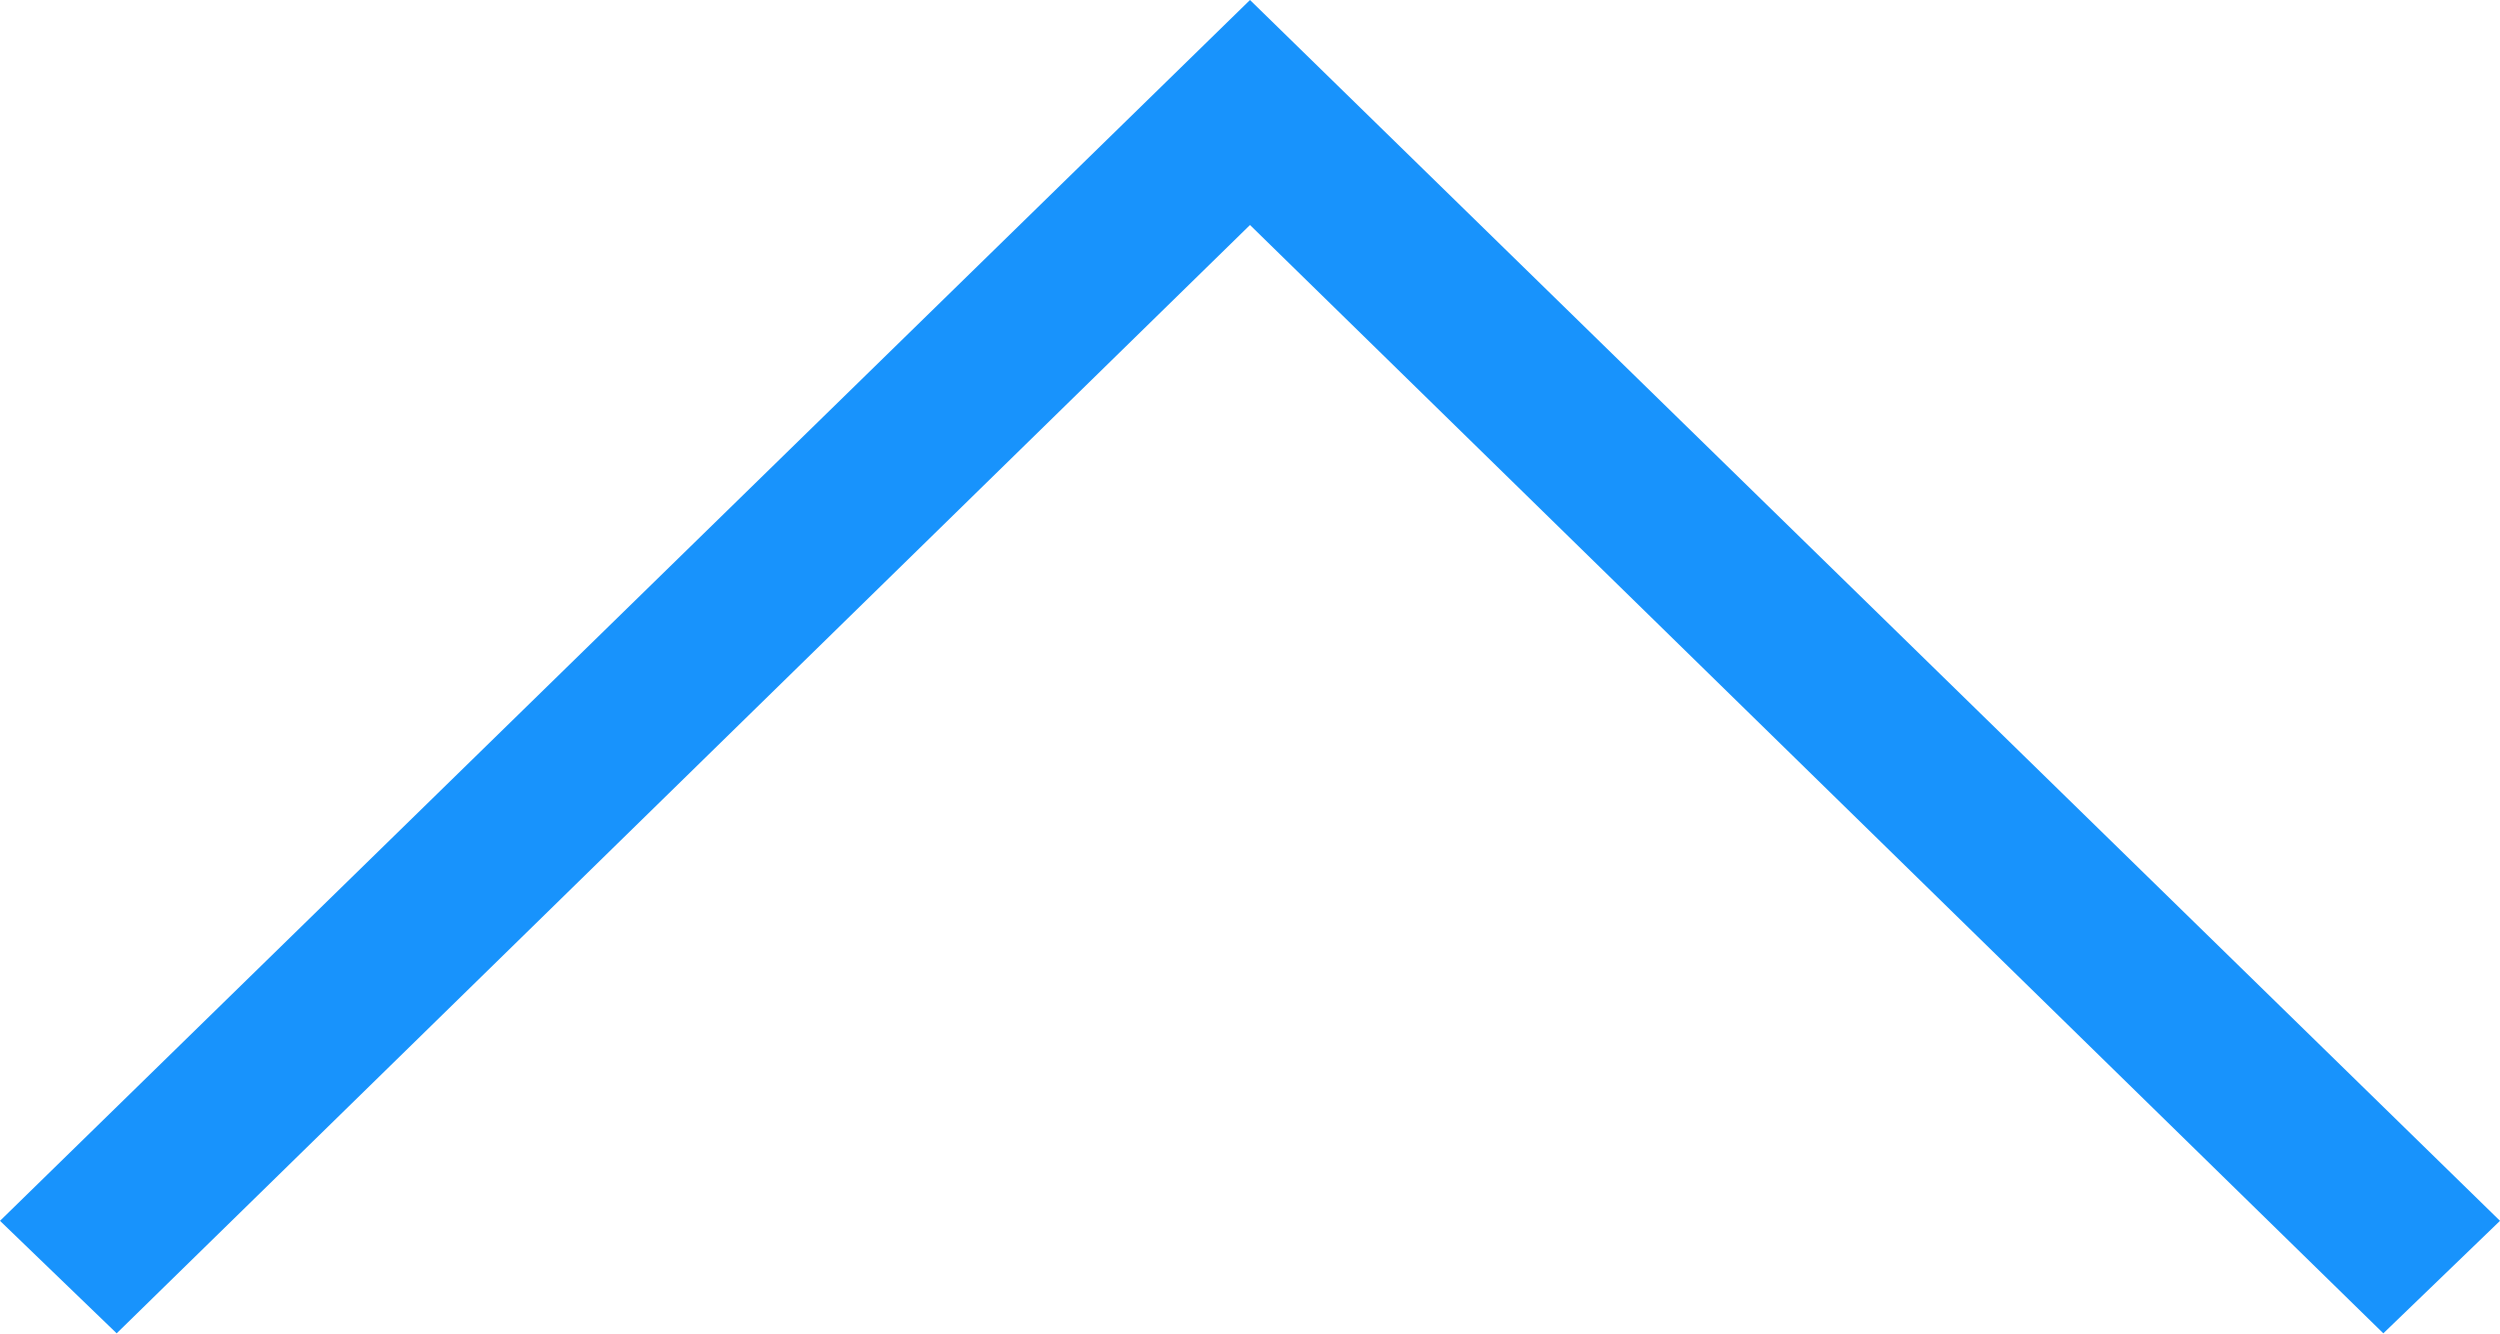
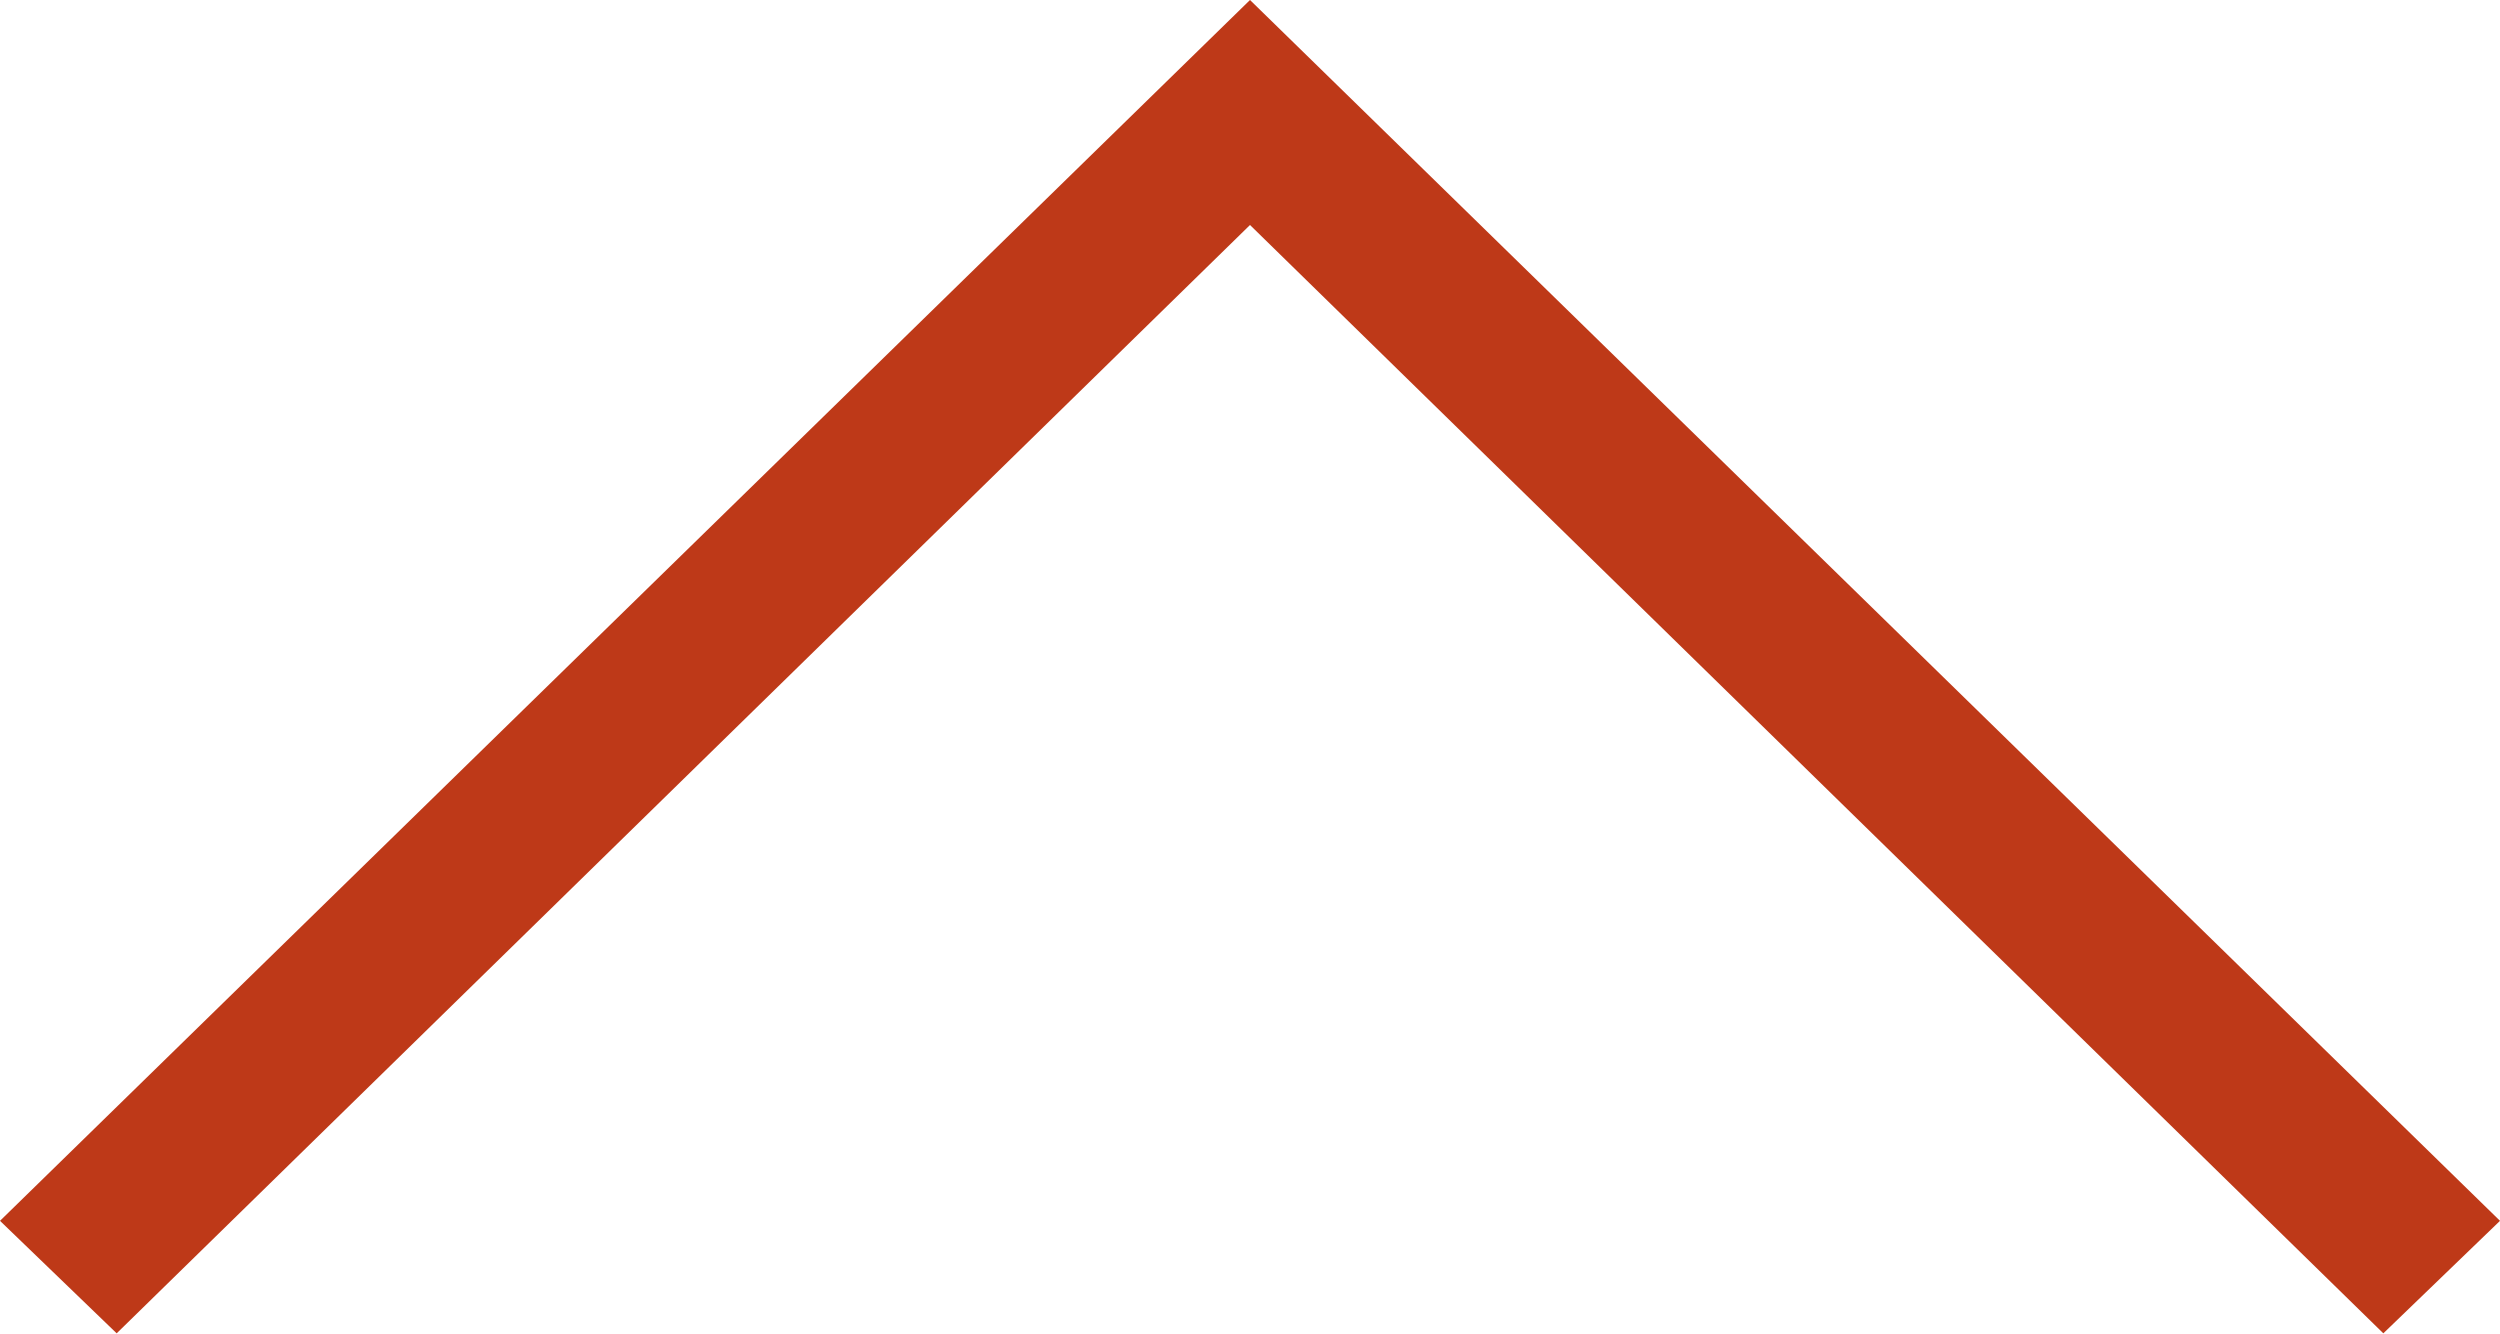
<svg xmlns="http://www.w3.org/2000/svg" version="1.1" id="Layer_1" x="0px" y="0px" viewBox="0 0 60 32" enable-background="new 0 0 60 32" xml:space="preserve">
  <g>
-     <polygon fill="#1893FC" points="57.2,32 30,5.4 2.8,32 0,29.3 30,0 60,29.3  " />
+     <polygon fill="#be3918" points="57.2,32 30,5.4 2.8,32 0,29.3 30,0 60,29.3  " />
  </g>
</svg>
